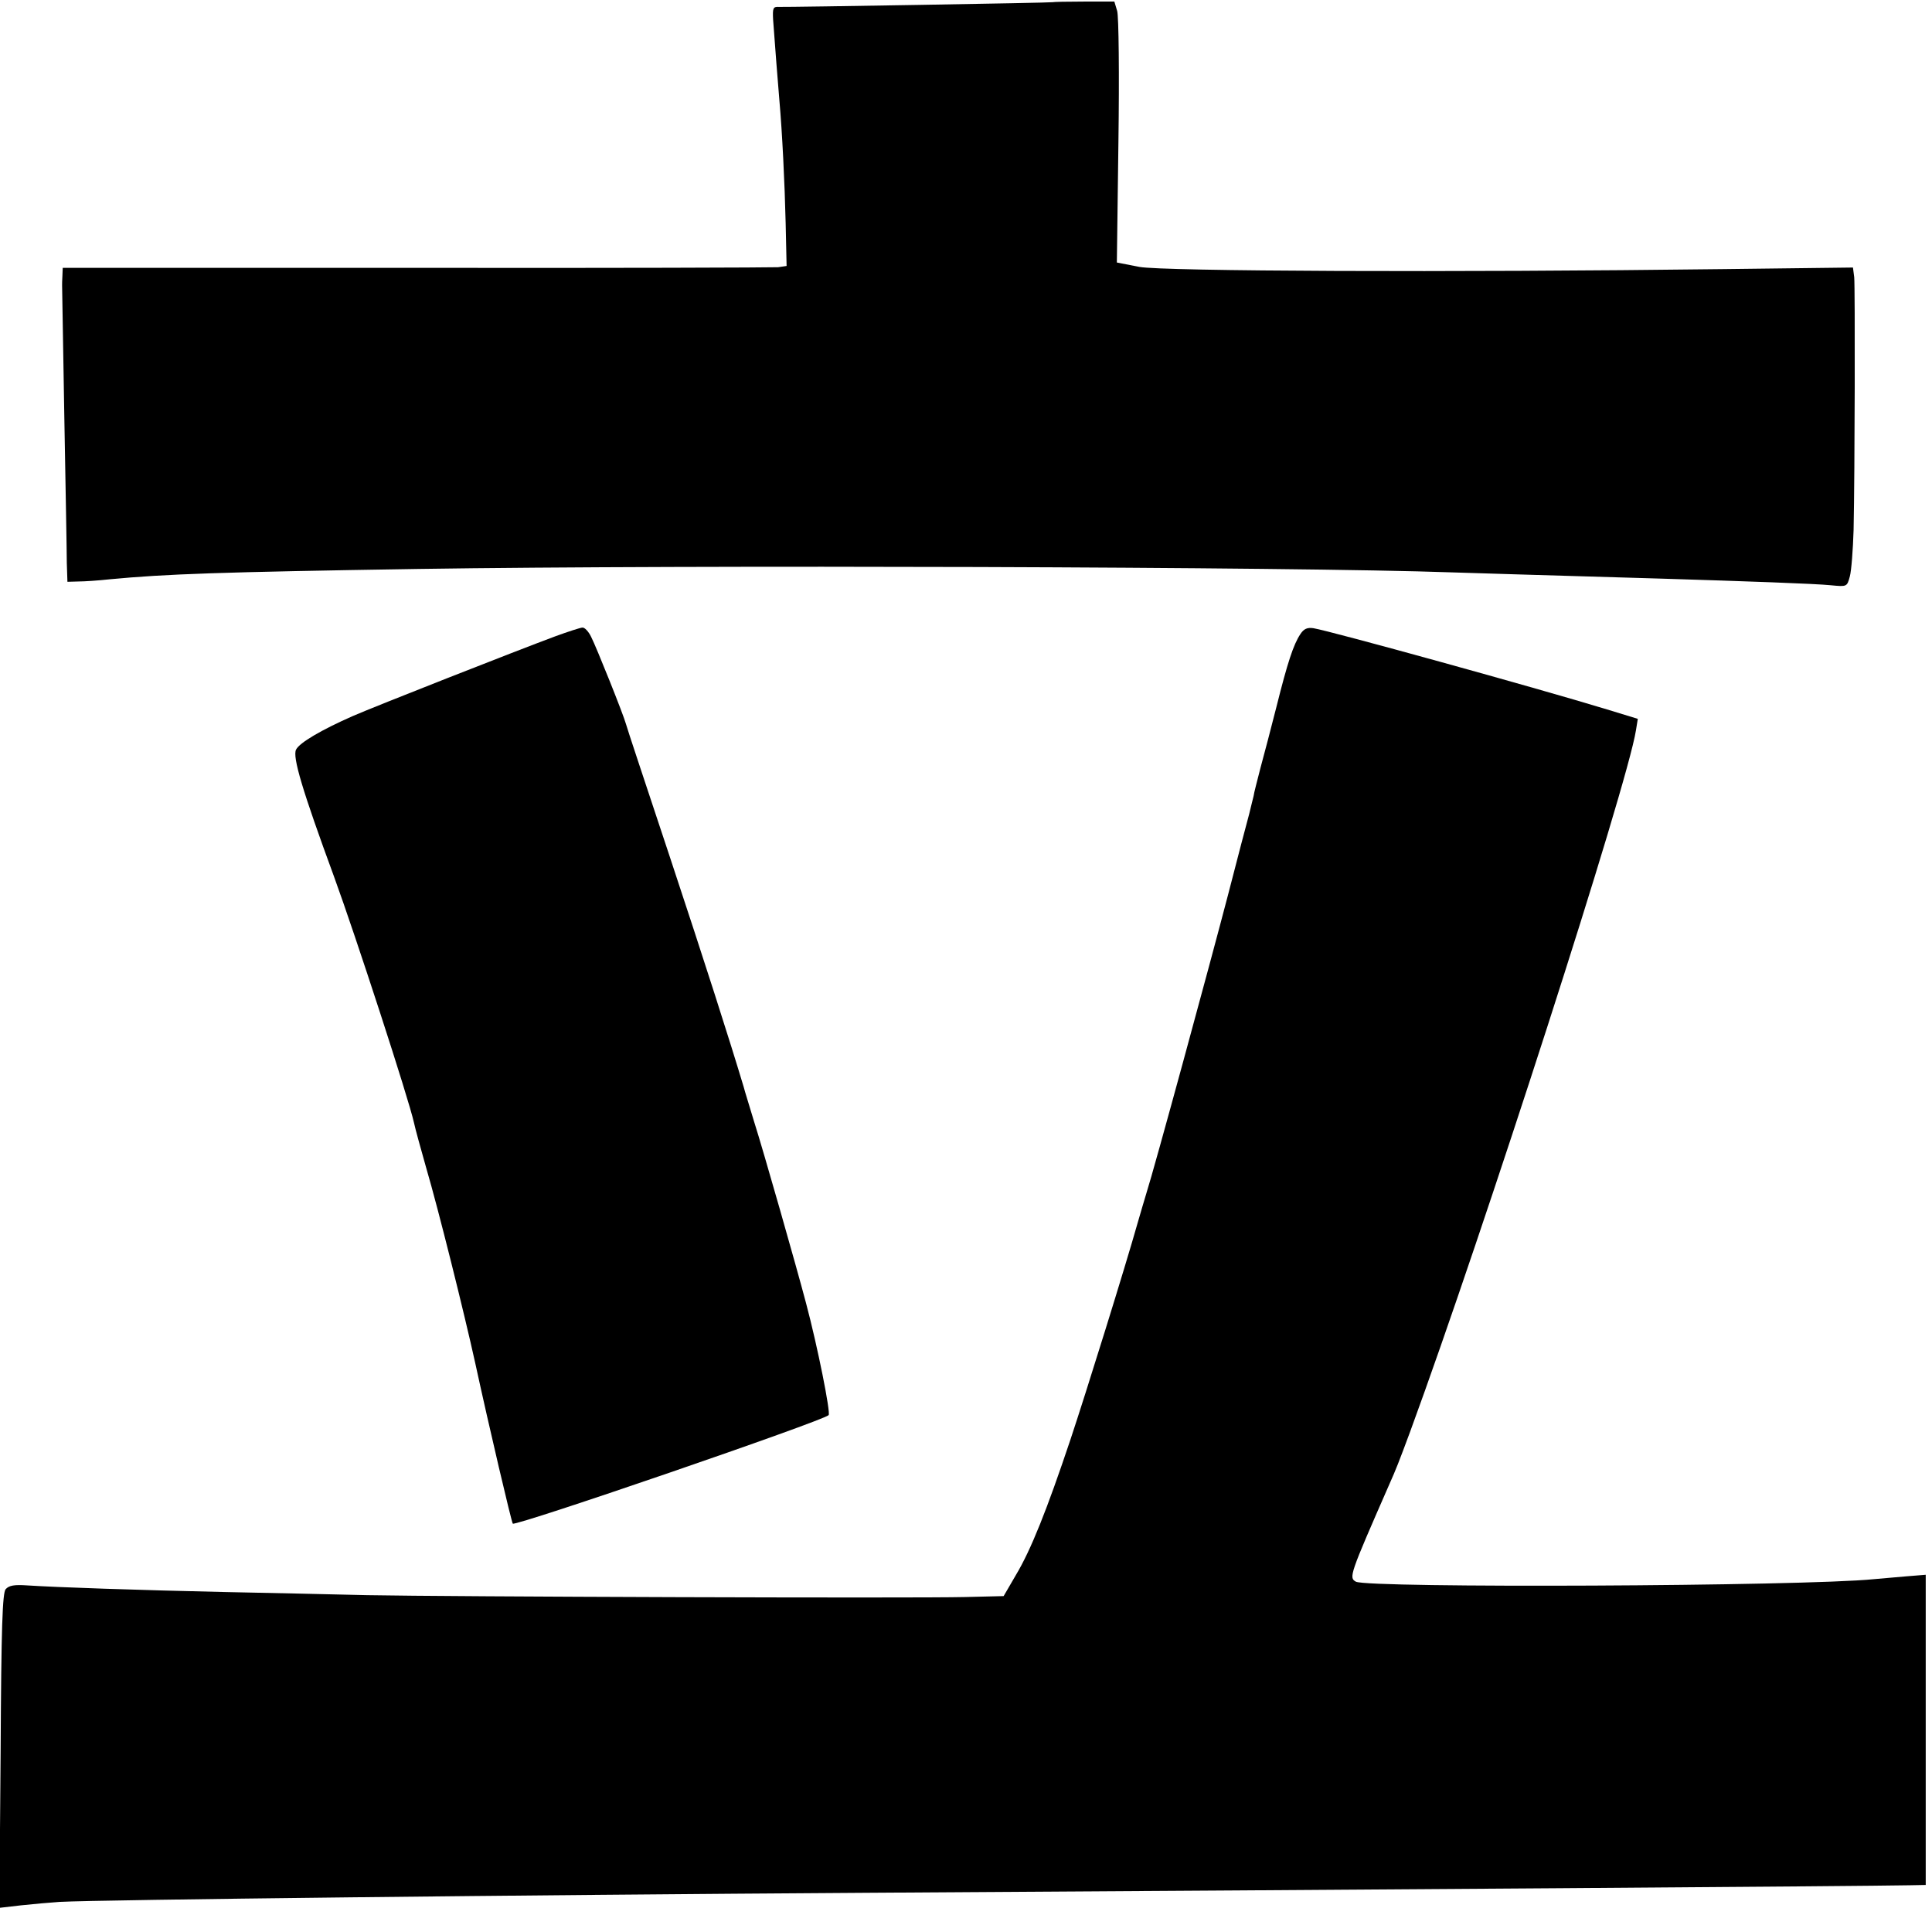
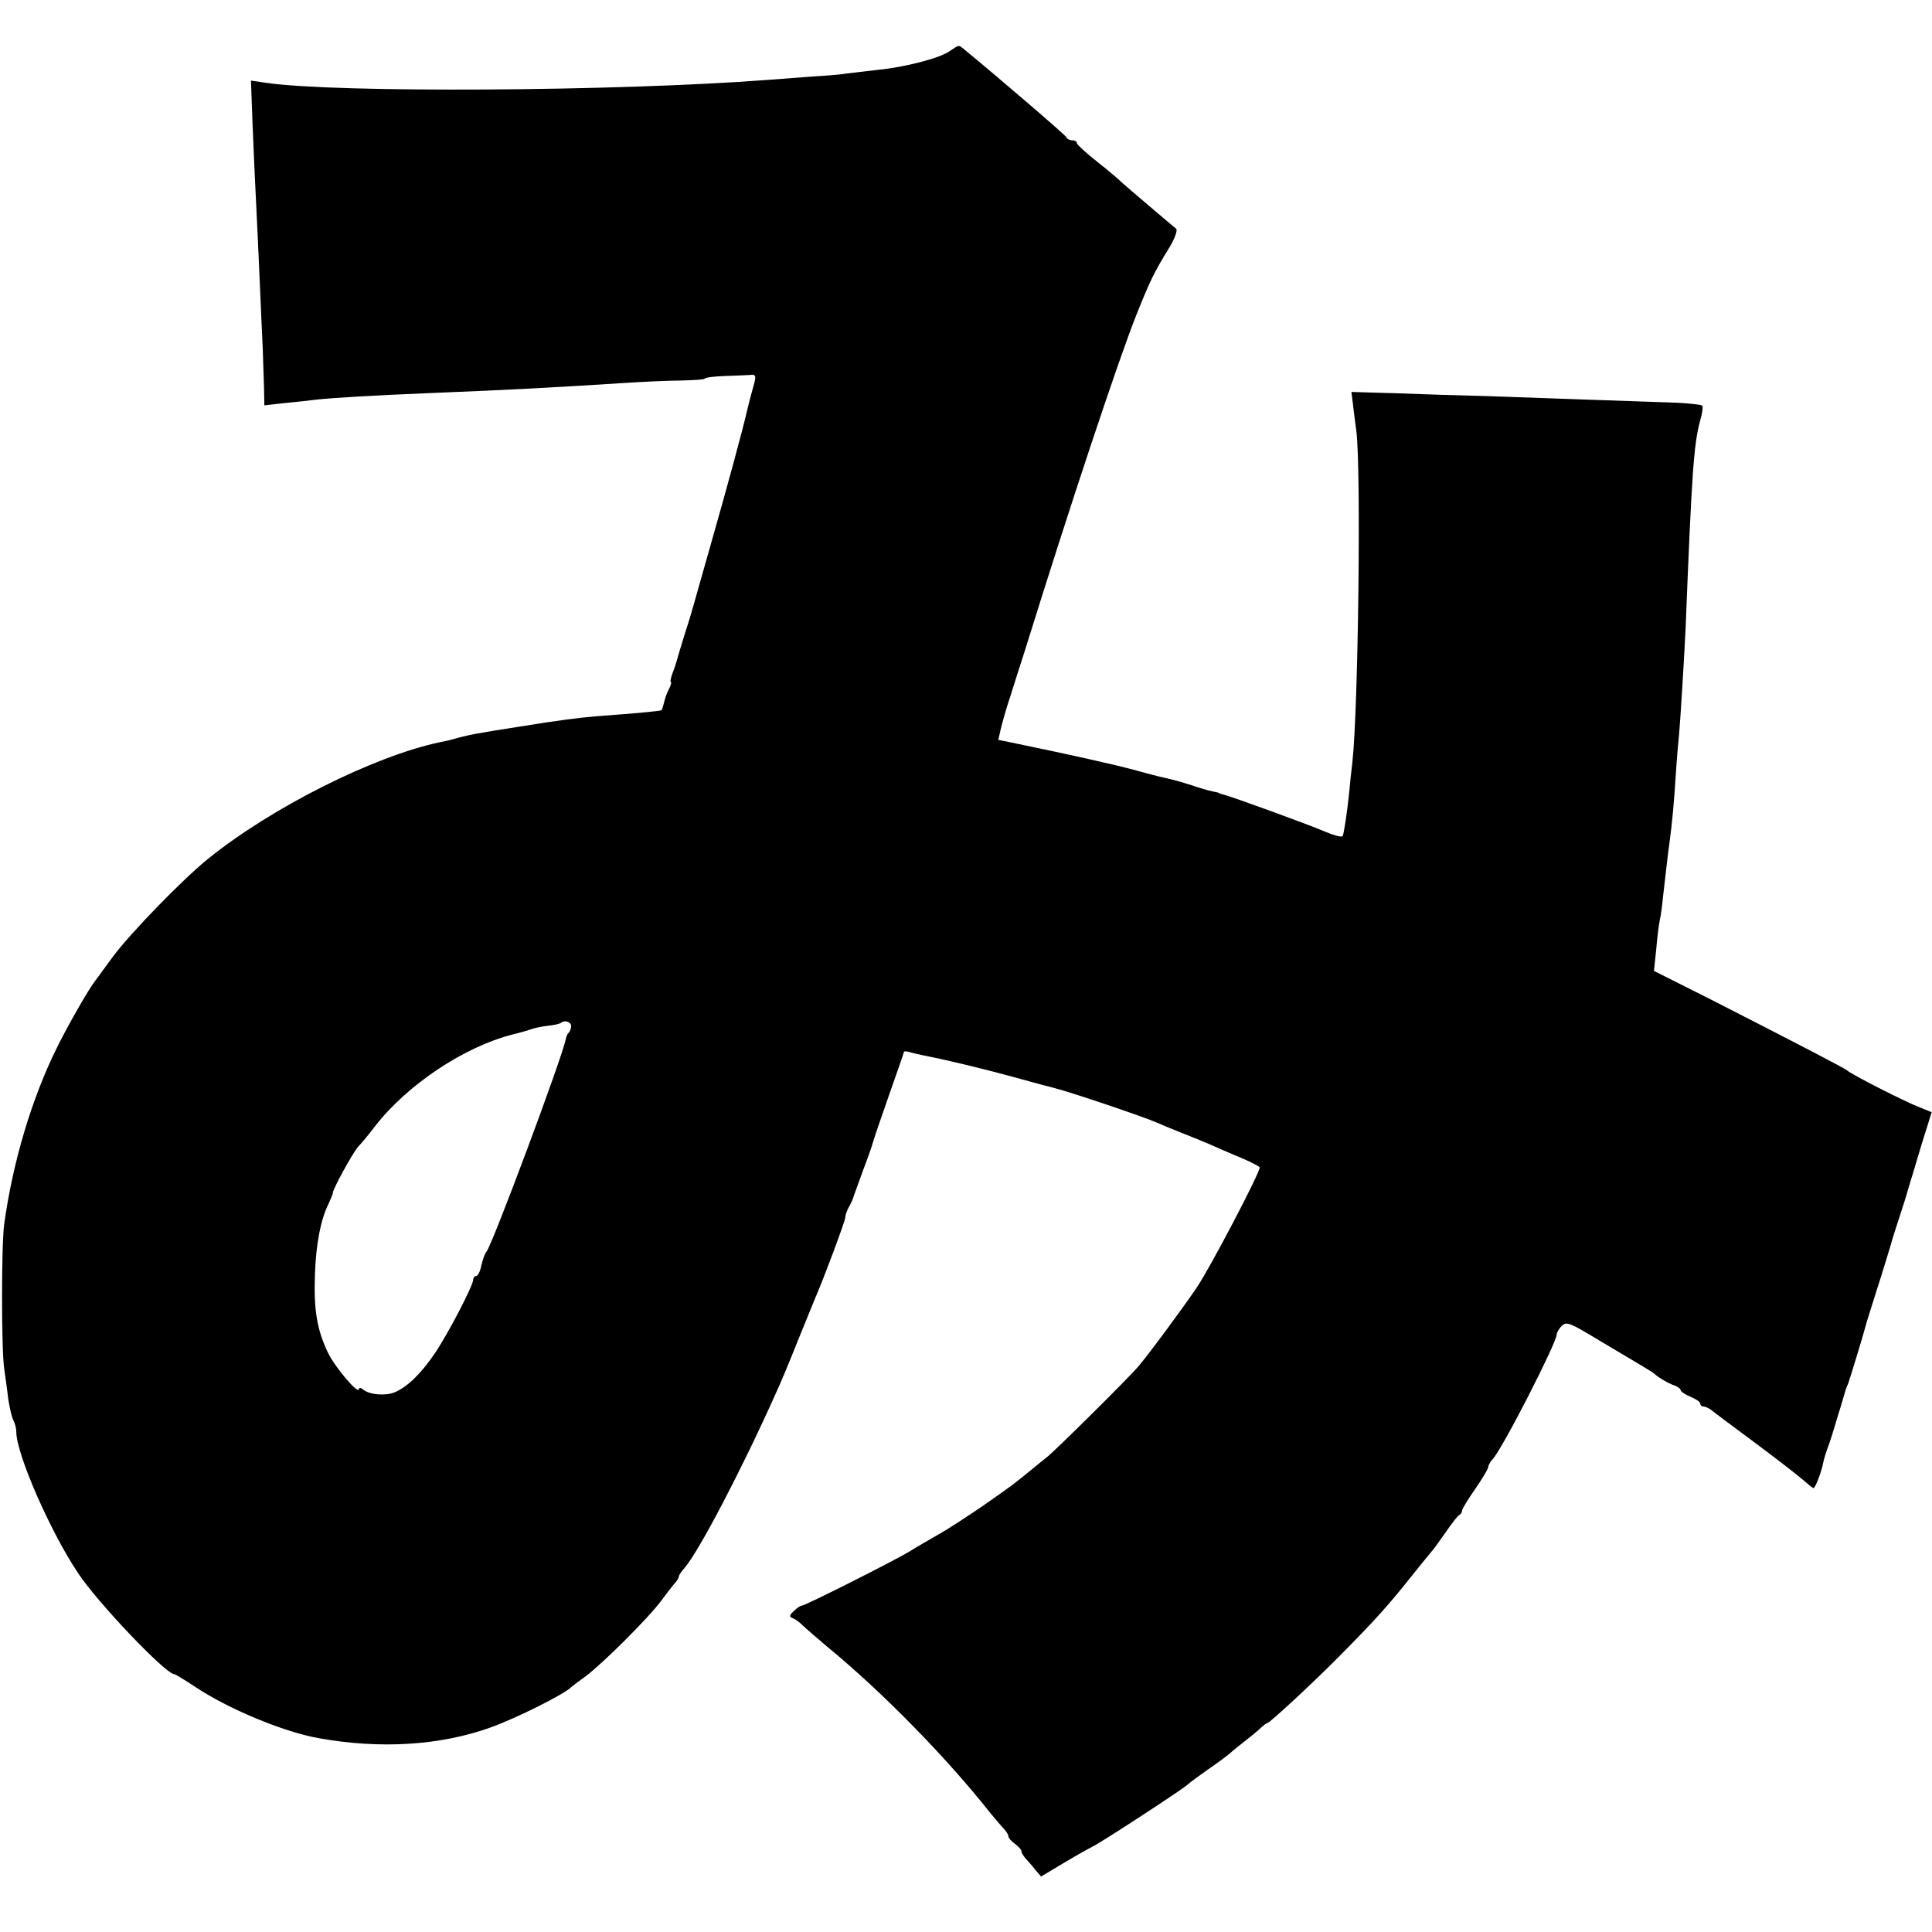
- <svg xmlns="http://www.w3.org/2000/svg" version="1.0" width="616pt" height="616pt" viewBox="0 0 616 616" preserveAspectRatio="xMidYMid meet">
-   <g transform="translate(0,616) scale(0.1,-0.1)" fill="#000000" stroke="none">
-     <path d="M3356 6153 c-2 -2 -841 -16 -872 -15 -19 1 -21 -3 -19 -41 5 -71 16 -210 20 -257 9 -101 17 -263 20 -392 l3 -136 -27 -4 c-14 -1 -533 -3 -1153 -2 l-1128 0 -1 -25 c-1 -14 -1 -28 -1 -31 0 -3 3 -190 7 -415 4 -226 8 -437 8 -470 l2 -60 35 1 c19 0 64 3 100 7 180 17 350 23 985 33 859 13 2794 7 3295 -11 83 -3 236 -7 670 -20 261 -8 489 -16 537 -21 52 -5 52 -5 61 28 5 18 10 85 12 148 4 186 5 772 2 806 l-4 31 -411 -5 c-877 -11 -1788 -7 -1864 7 l-72 14 5 386 c3 212 1 400 -4 416 l-9 30 -97 0 c-54 0 -98 -1 -100 -2z" />
-     <path d="M1770 4131 c-129 -48 -574 -223 -645 -254 -100 -44 -170 -85 -181 -107 -12 -23 20 -130 121 -405 68 -186 238 -708 255 -785 4 -19 22 -84 39 -144 38 -129 121 -462 156 -621 45 -207 116 -509 120 -513 9 -9 988 327 1007 346 7 7 -35 218 -72 357 -30 114 -136 486 -166 580 -13 44 -29 94 -33 110 -45 150 -123 394 -236 735 -74 223 -137 412 -139 421 -8 30 -95 247 -111 278 -8 17 -21 31 -28 30 -6 0 -46 -13 -87 -28z" />
-     <path d="M4146 4138 c-22 -33 -41 -91 -76 -231 -17 -67 -40 -155 -51 -195 -10 -40 -21 -80 -22 -90 -2 -9 -9 -35 -14 -57 -6 -22 -37 -139 -68 -260 -58 -222 -236 -876 -260 -950 -7 -22 -19 -65 -28 -95 -38 -135 -164 -540 -214 -690 -75 -224 -126 -352 -174 -432 l-39 -67 -123 -3 c-163 -4 -1647 1 -1907 6 -113 3 -317 7 -455 10 -271 6 -536 15 -627 21 -43 3 -59 0 -70 -12 -10 -13 -14 -117 -16 -516 l-4 -500 69 8 c37 4 93 9 123 11 132 7 1475 22 2570 29 1618 10 3180 21 3328 24 l52 1 0 495 0 494 -62 -5 c-35 -3 -81 -7 -103 -9 -227 -23 -1614 -29 -1652 -8 -23 13 -20 21 107 311 21 47 30 70 66 167 236 643 692 2059 720 2236 l6 37 -98 30 c-233 71 -878 249 -936 259 -20 3 -31 -2 -42 -19z" />
+ <svg xmlns="http://www.w3.org/2000/svg" version="1.0" width="592pt" height="592pt" viewBox="0 0 592 592" preserveAspectRatio="xMidYMid meet">
+   <g transform="translate(0,592) scale(0.1,-0.1)" fill="#000000" stroke="none">
+     <path d="M2911 5764 c-30 -22 -138 -50 -221 -58 -35 -4 -78 -9 -94 -11 -17 -3 -62 -7 -101 -9 -38 -3 -104 -8 -145 -11 -461 -35 -1320 -40 -1533 -9 l-48 7 5 -137 c3 -75 8 -185 11 -244 3 -59 8 -165 11 -237 3 -71 7 -161 9 -200 1 -38 3 -94 4 -123 l1 -54 63 7 c34 3 76 8 92 10 39 5 188 14 340 20 273 11 397 18 600 31 61 4 143 8 182 8 40 1 73 3 73 6 0 3 29 7 65 8 36 1 69 3 73 3 18 3 20 -3 11 -33 -5 -18 -14 -51 -19 -73 -13 -57 -61 -235 -114 -420 -25 -88 -48 -169 -51 -180 -3 -11 -14 -49 -26 -85 -11 -36 -22 -72 -24 -80 -2 -8 -8 -27 -14 -42 -6 -16 -8 -28 -5 -28 2 0 0 -9 -6 -21 -6 -11 -13 -30 -15 -41 -3 -11 -6 -22 -8 -24 -3 -3 -69 -9 -202 -19 -49 -4 -113 -12 -230 -31 -141 -22 -161 -26 -210 -40 -5 -2 -22 -5 -36 -8 -204 -43 -518 -201 -712 -358 -79 -64 -236 -226 -290 -298 -26 -36 -51 -69 -55 -75 -20 -25 -85 -139 -117 -204 -78 -157 -136 -353 -162 -541 -9 -63 -9 -385 0 -445 3 -22 9 -62 12 -90 4 -27 11 -58 16 -67 5 -9 9 -25 9 -36 0 -67 104 -305 189 -432 60 -91 269 -310 295 -310 3 0 31 -17 63 -38 101 -68 272 -139 379 -158 189 -34 372 -23 528 33 80 29 224 101 246 123 3 3 23 18 45 34 50 37 192 178 231 231 16 22 35 46 41 53 7 7 13 17 13 21 0 4 8 16 18 27 43 50 173 297 279 534 12 25 42 97 67 160 26 63 50 124 55 135 25 57 91 234 91 244 0 7 5 22 12 34 7 12 13 27 14 32 2 6 15 42 29 80 15 39 28 77 30 85 2 8 24 73 49 144 25 71 46 131 46 133 0 2 8 2 18 -1 9 -3 28 -7 42 -10 85 -17 179 -40 275 -66 61 -17 117 -32 126 -34 52 -13 279 -90 314 -106 11 -5 45 -19 75 -31 30 -12 73 -29 95 -39 22 -10 64 -28 93 -40 28 -12 52 -25 52 -27 0 -18 -149 -302 -192 -367 -44 -65 -152 -211 -180 -243 -35 -41 -258 -261 -280 -278 -7 -5 -31 -25 -53 -43 -53 -43 -49 -40 -140 -104 -44 -30 -106 -71 -138 -89 -33 -19 -73 -42 -90 -53 -52 -31 -320 -166 -330 -166 -5 0 -16 -8 -25 -17 -13 -12 -14 -17 -4 -21 7 -2 21 -12 30 -21 9 -9 44 -39 77 -67 168 -138 365 -339 500 -510 17 -20 36 -43 43 -50 6 -7 12 -16 12 -21 0 -5 9 -15 20 -23 11 -8 20 -18 20 -23 0 -5 6 -14 13 -22 6 -7 20 -22 29 -34 l18 -21 72 43 c40 24 80 46 88 50 22 10 266 169 287 187 10 9 39 30 63 47 25 17 55 39 67 49 12 11 36 30 54 44 18 14 38 31 45 38 7 6 14 12 17 12 7 0 139 122 222 206 109 110 150 156 220 244 33 41 62 77 65 80 3 3 21 28 40 55 19 28 38 52 42 53 4 2 8 8 8 13 0 5 18 35 40 66 22 32 40 62 40 67 0 5 6 17 14 25 31 34 196 357 196 382 0 6 7 17 15 26 14 13 23 11 88 -28 170 -101 192 -114 197 -119 10 -10 45 -31 63 -36 9 -4 17 -10 17 -14 0 -4 14 -13 30 -20 17 -7 30 -16 30 -21 0 -5 5 -9 10 -9 6 0 16 -5 23 -10 7 -6 66 -50 132 -99 66 -49 133 -101 149 -115 16 -14 31 -26 33 -26 5 0 24 49 29 75 2 11 8 31 13 45 6 14 20 59 32 100 13 41 23 77 24 80 1 3 4 12 8 20 5 14 48 154 53 175 1 6 17 55 34 110 18 55 36 116 42 135 5 19 18 60 28 90 10 30 23 71 28 90 6 19 24 79 40 133 l31 99 -37 15 c-49 19 -211 102 -222 113 -6 6 -172 92 -413 215 l-179 90 7 66 c3 37 8 77 11 90 3 13 7 42 9 64 9 79 16 141 21 176 8 60 13 113 19 206 3 48 8 104 10 123 4 42 16 240 20 325 19 479 25 562 44 634 7 23 10 45 7 48 -3 3 -38 7 -78 9 -155 5 -429 15 -573 20 -82 2 -212 6 -287 9 l-137 4 4 -32 c2 -18 7 -57 11 -87 15 -114 6 -854 -12 -1015 -4 -33 -8 -71 -9 -85 -6 -62 -17 -136 -21 -142 -3 -4 -26 2 -52 13 -48 21 -285 107 -312 114 -8 2 -15 4 -15 5 0 1 -9 3 -19 5 -10 2 -40 10 -65 19 -25 8 -57 17 -71 20 -14 3 -43 10 -65 16 -39 11 -85 23 -135 34 -46 11 -167 37 -181 40 -8 1 -42 9 -77 16 l-63 13 7 31 c4 17 17 65 31 106 13 41 32 102 43 135 137 441 287 892 342 1030 42 105 54 130 102 208 16 27 25 52 20 56 -5 4 -43 36 -84 71 -41 35 -81 69 -88 76 -7 7 -39 34 -72 60 -33 26 -60 51 -60 55 0 5 -6 9 -14 9 -8 0 -16 4 -18 9 -2 6 -195 172 -315 271 -16 13 -14 13 -42 -6z m-1161 -2987 c0 -8 -3 -17 -7 -21 -4 -3 -8 -12 -9 -19 -12 -60 -224 -627 -243 -652 -5 -5 -12 -25 -16 -42 -3 -18 -11 -33 -16 -33 -5 0 -9 -5 -9 -11 0 -18 -78 -168 -119 -228 -42 -61 -82 -100 -121 -117 -28 -12 -78 -8 -97 8 -7 6 -13 7 -13 2 0 -20 -72 64 -95 111 -33 69 -44 129 -40 239 3 94 18 170 42 218 7 15 13 30 13 33 -1 10 61 123 78 142 10 10 33 38 52 63 99 127 272 242 420 280 25 6 52 14 60 17 8 3 31 8 50 10 19 2 36 6 39 9 10 9 31 3 31 -9z" />
  </g>
</svg>
